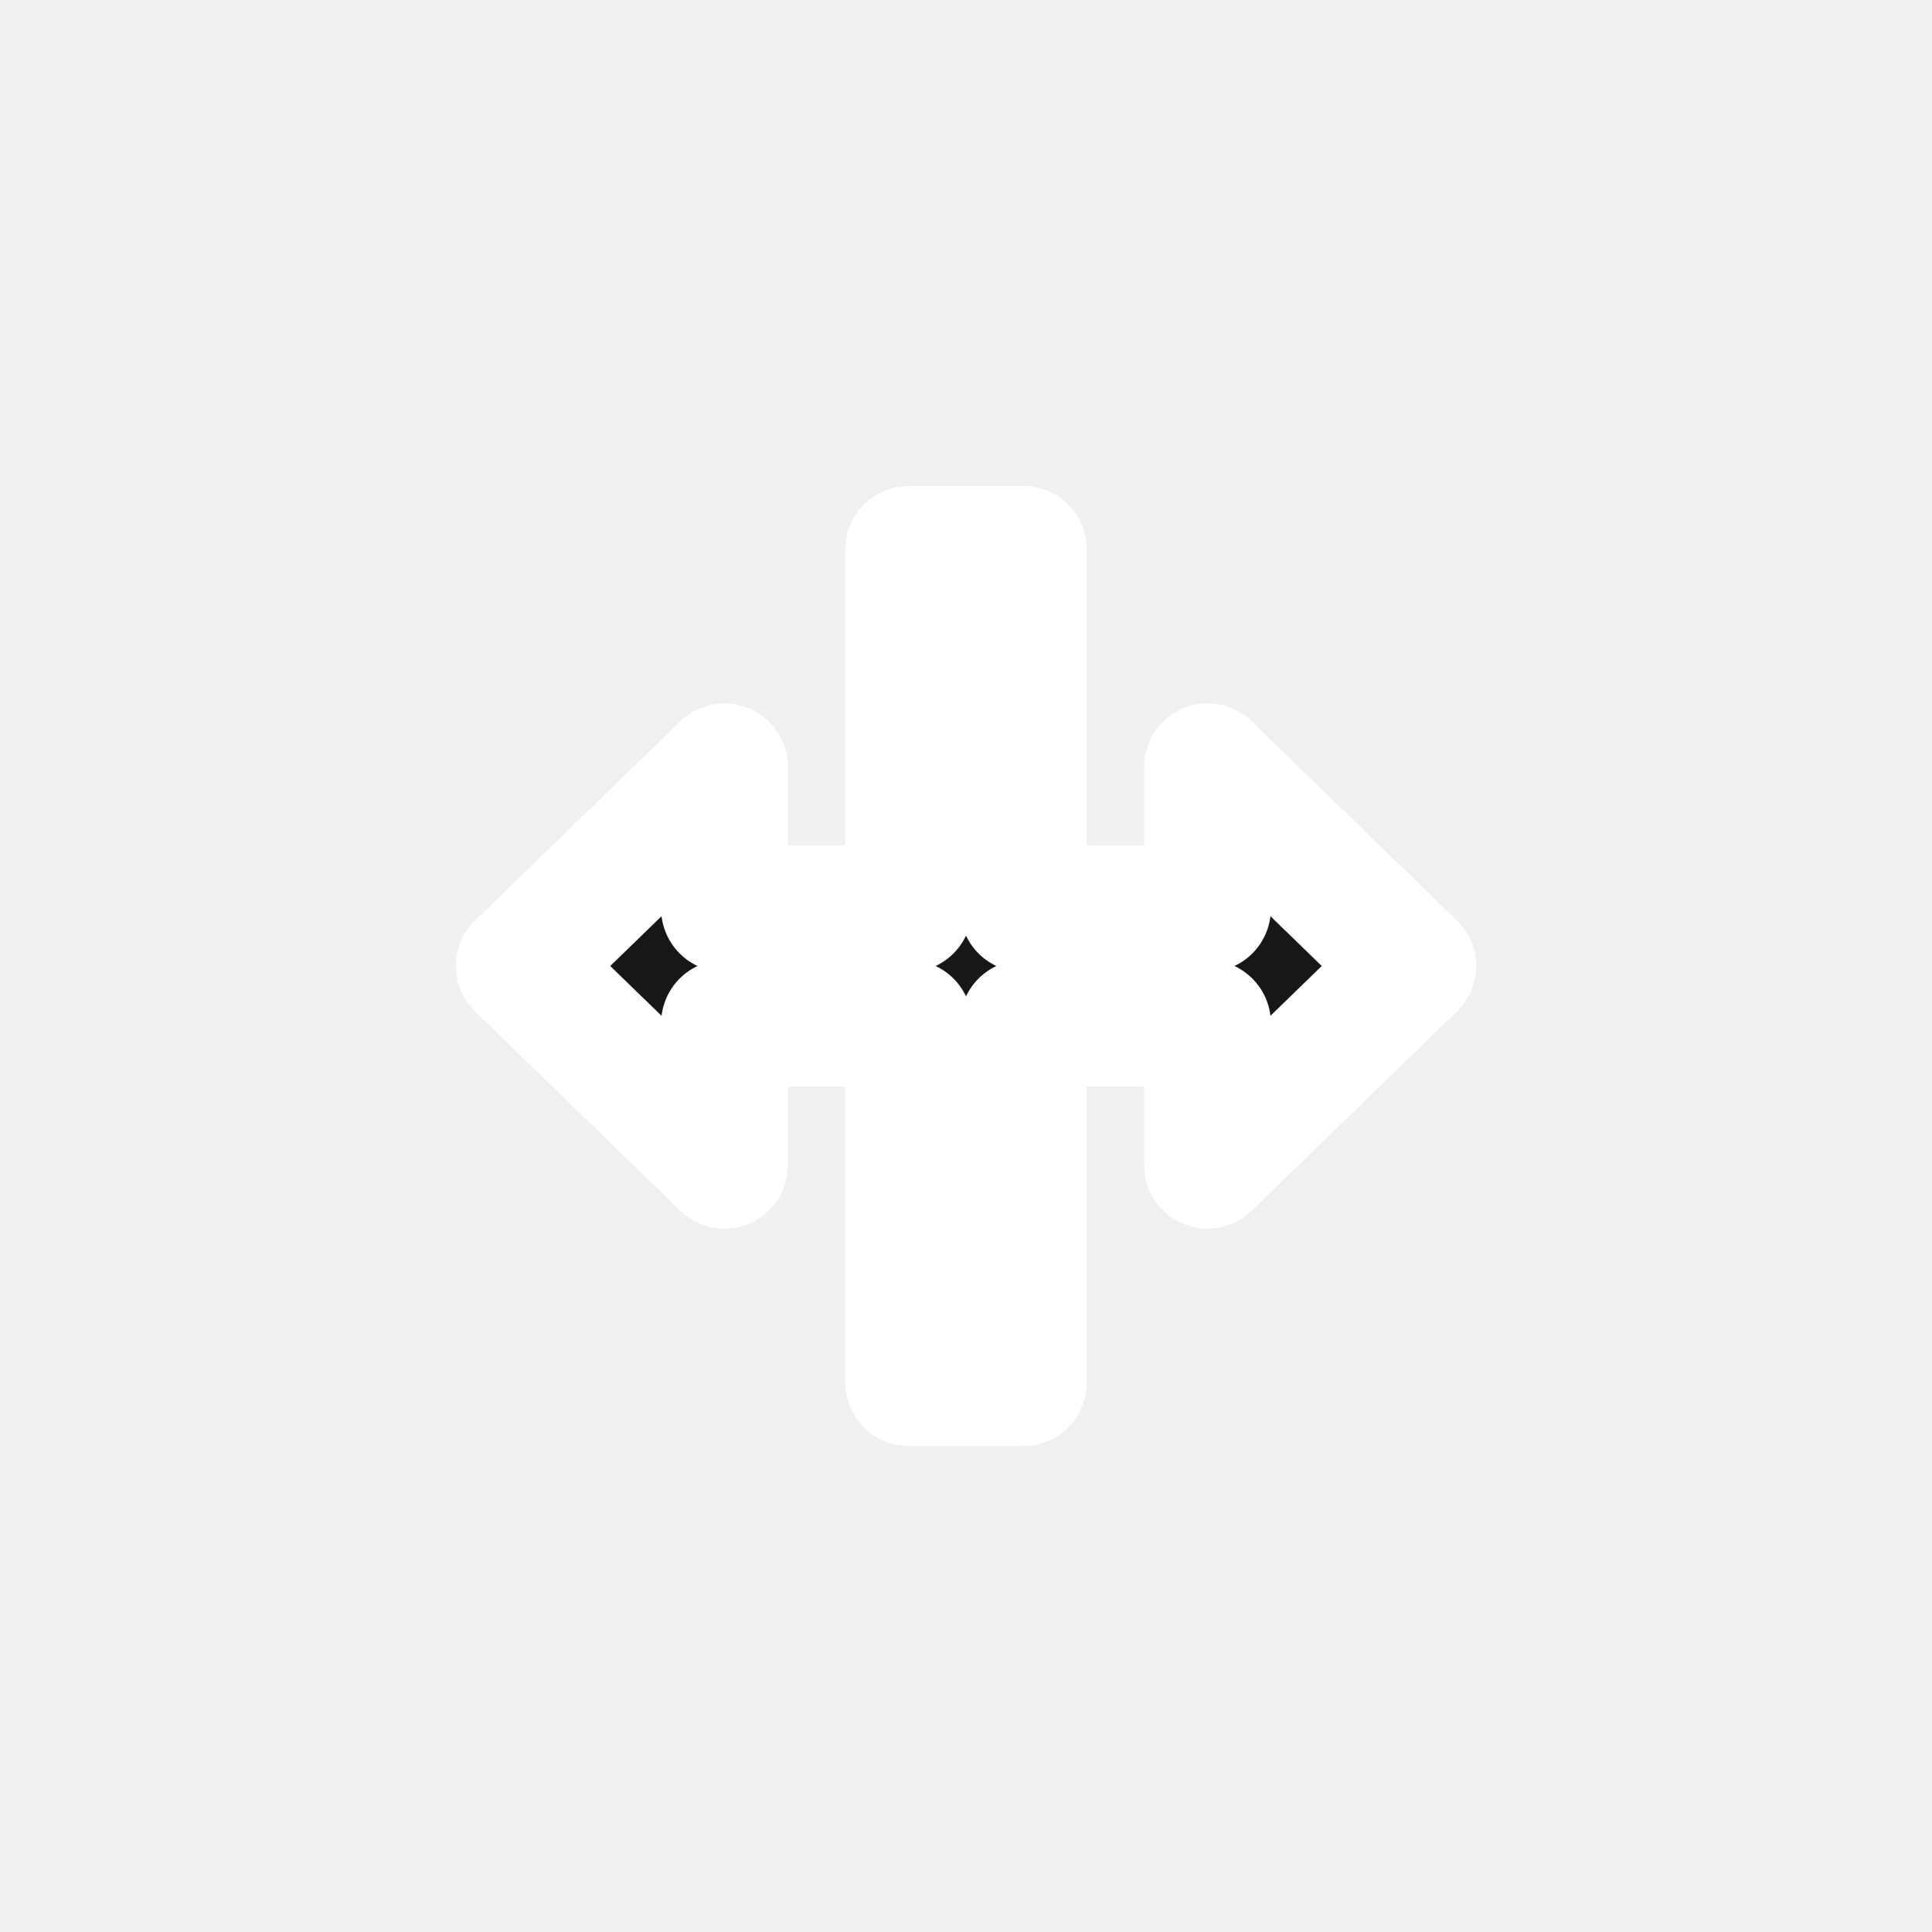
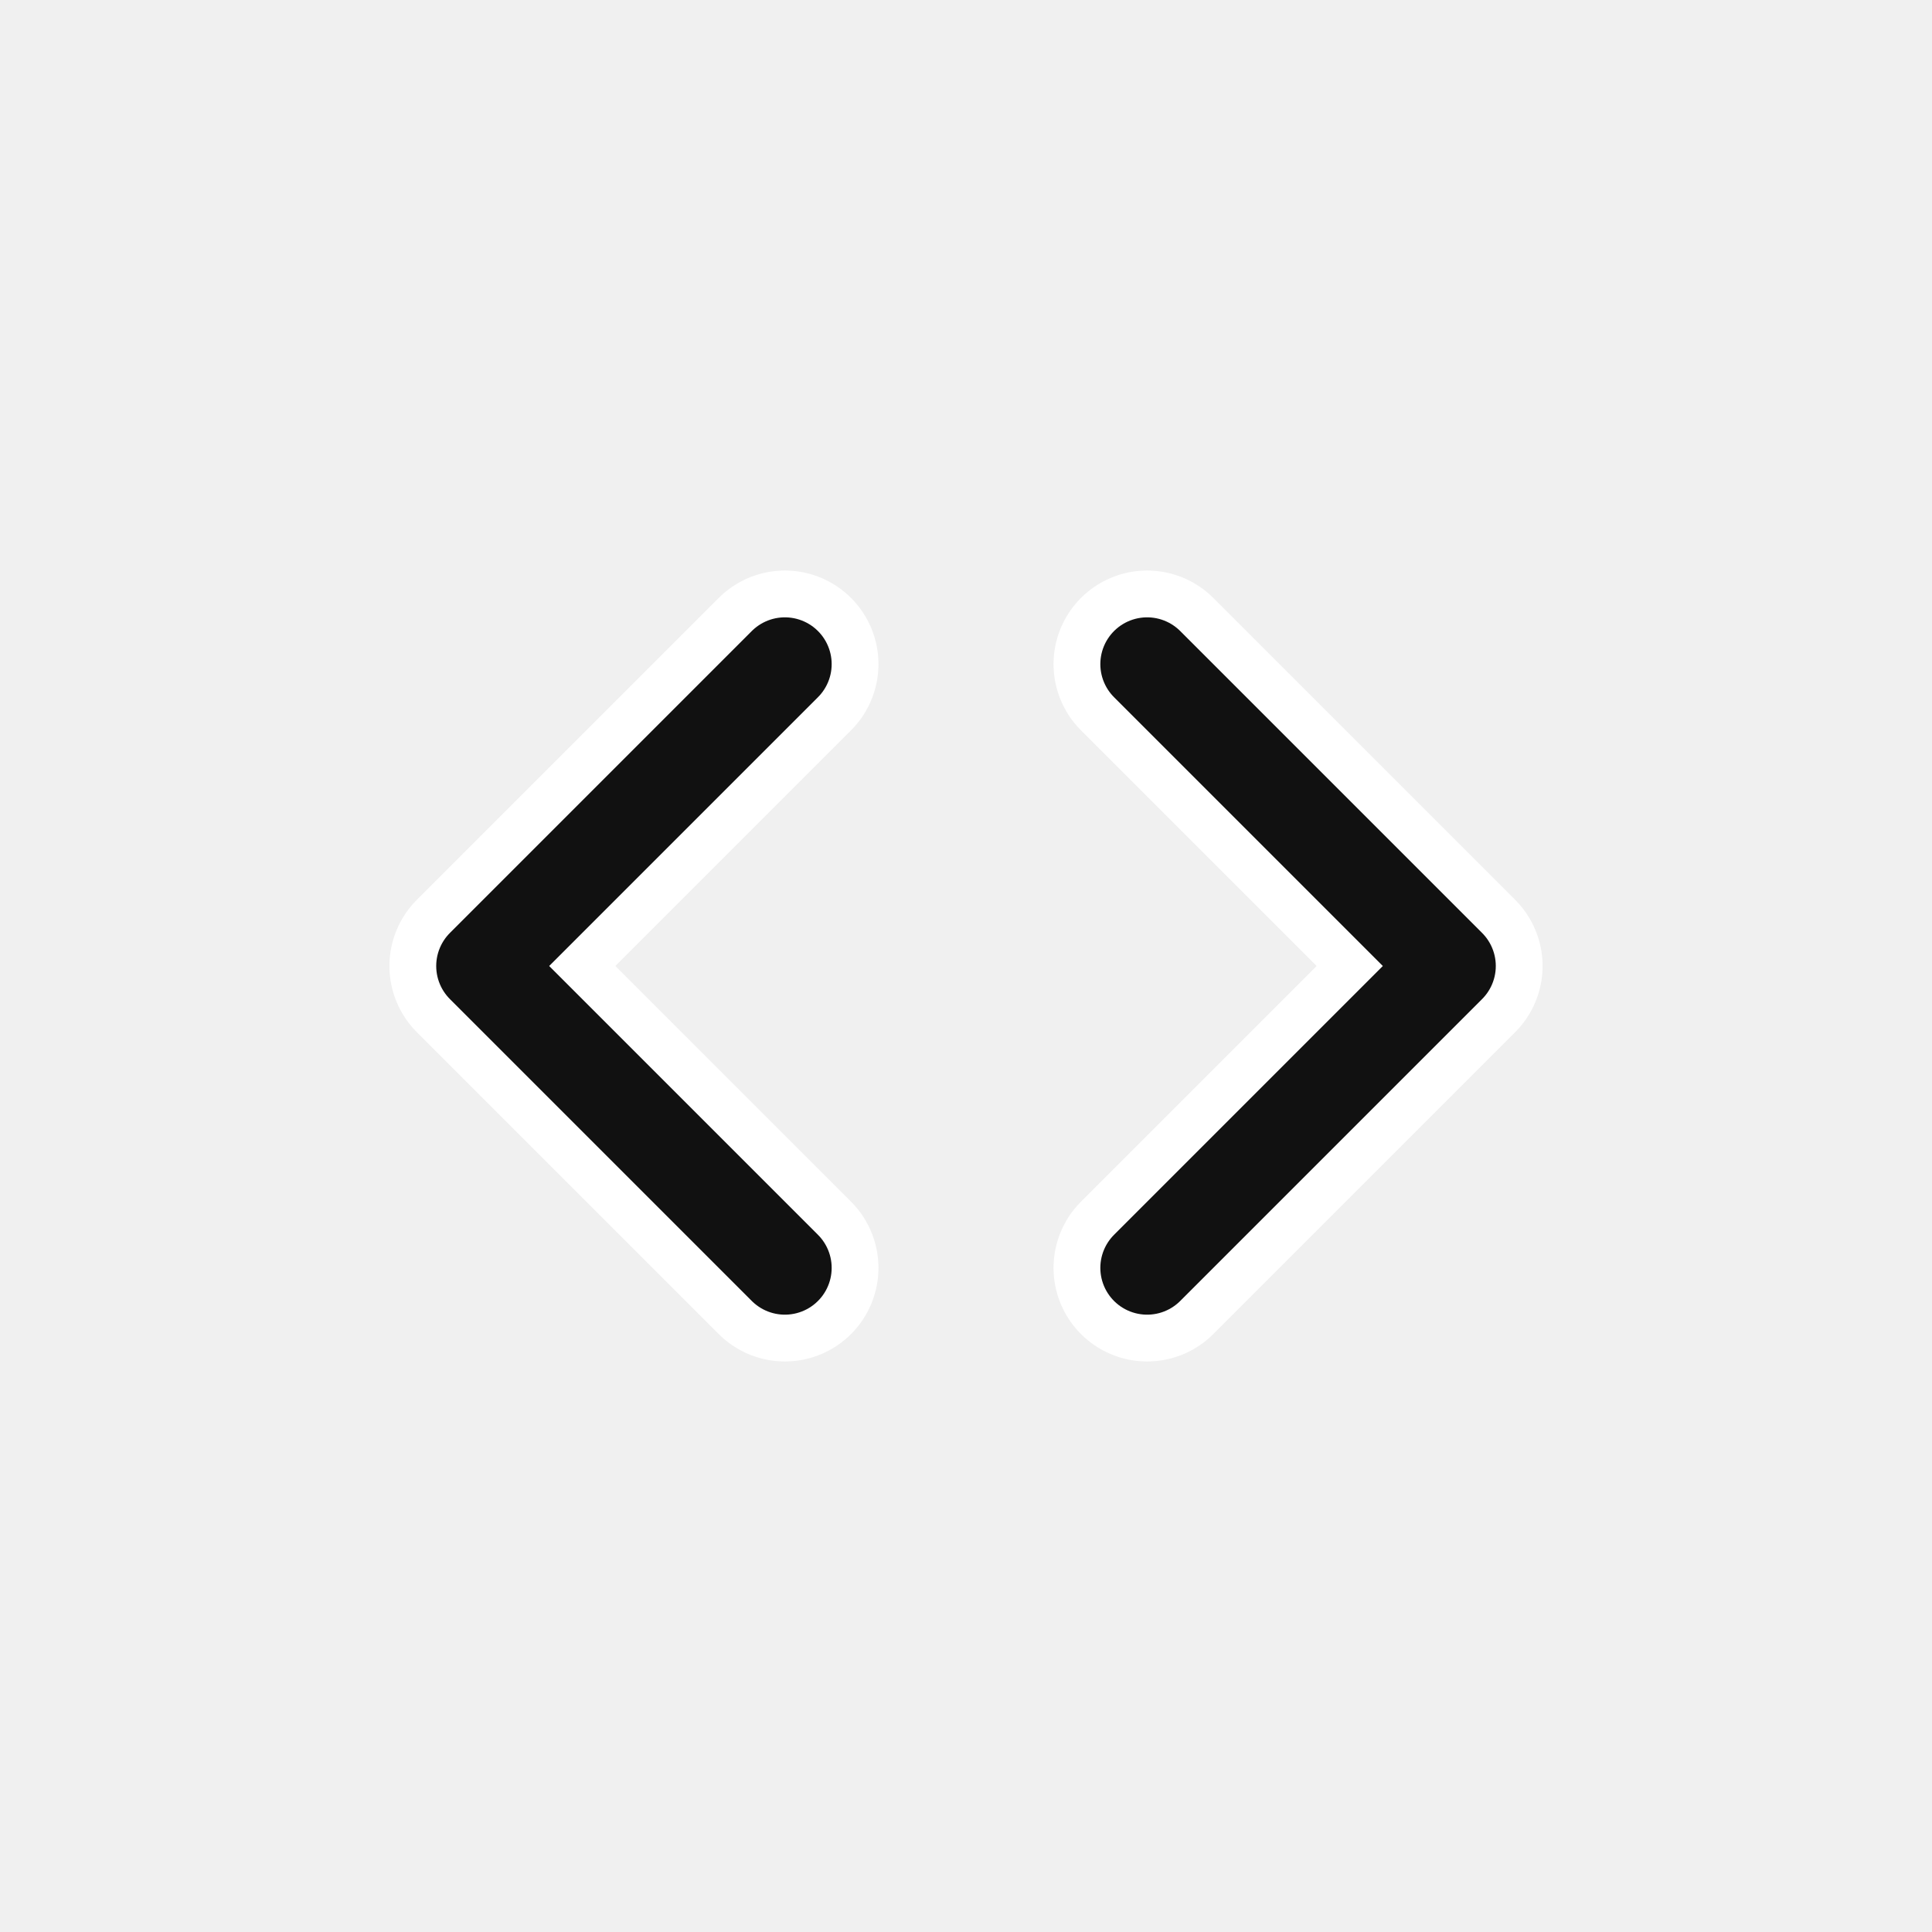
<svg xmlns="http://www.w3.org/2000/svg" width="32" height="32" viewBox="0 0 32 32">
-   <path fill="#171717" stroke="#fff" stroke-width="2.1" stroke-linejoin="round" d="M8.60 16.00 L12.00 12.70 L12.00 15.05 L15.05 15.05 L15.05 9.10 L16.95 9.10 L16.95 15.05 L20.00 15.05 L20.00 12.70 L23.40 16.00 L20.00 19.30 L20.00 16.95 L16.95 16.95 L16.95 22.90 L15.05 22.90 L15.05 16.95 L12.00 16.95 L12.00 19.30 Z" />
+   <path fill="none" stroke="#fff" stroke-width="3.1" stroke-linecap="round" stroke-linejoin="round" d="M13 11 8 16l5 5M19 11l5 5-5 5" />
+   <path fill="none" stroke="#111" stroke-width="1.55" stroke-linecap="round" stroke-linejoin="round" d="M13 11 8 16l5 5M19 11l5 5-5 5" />
</svg>
